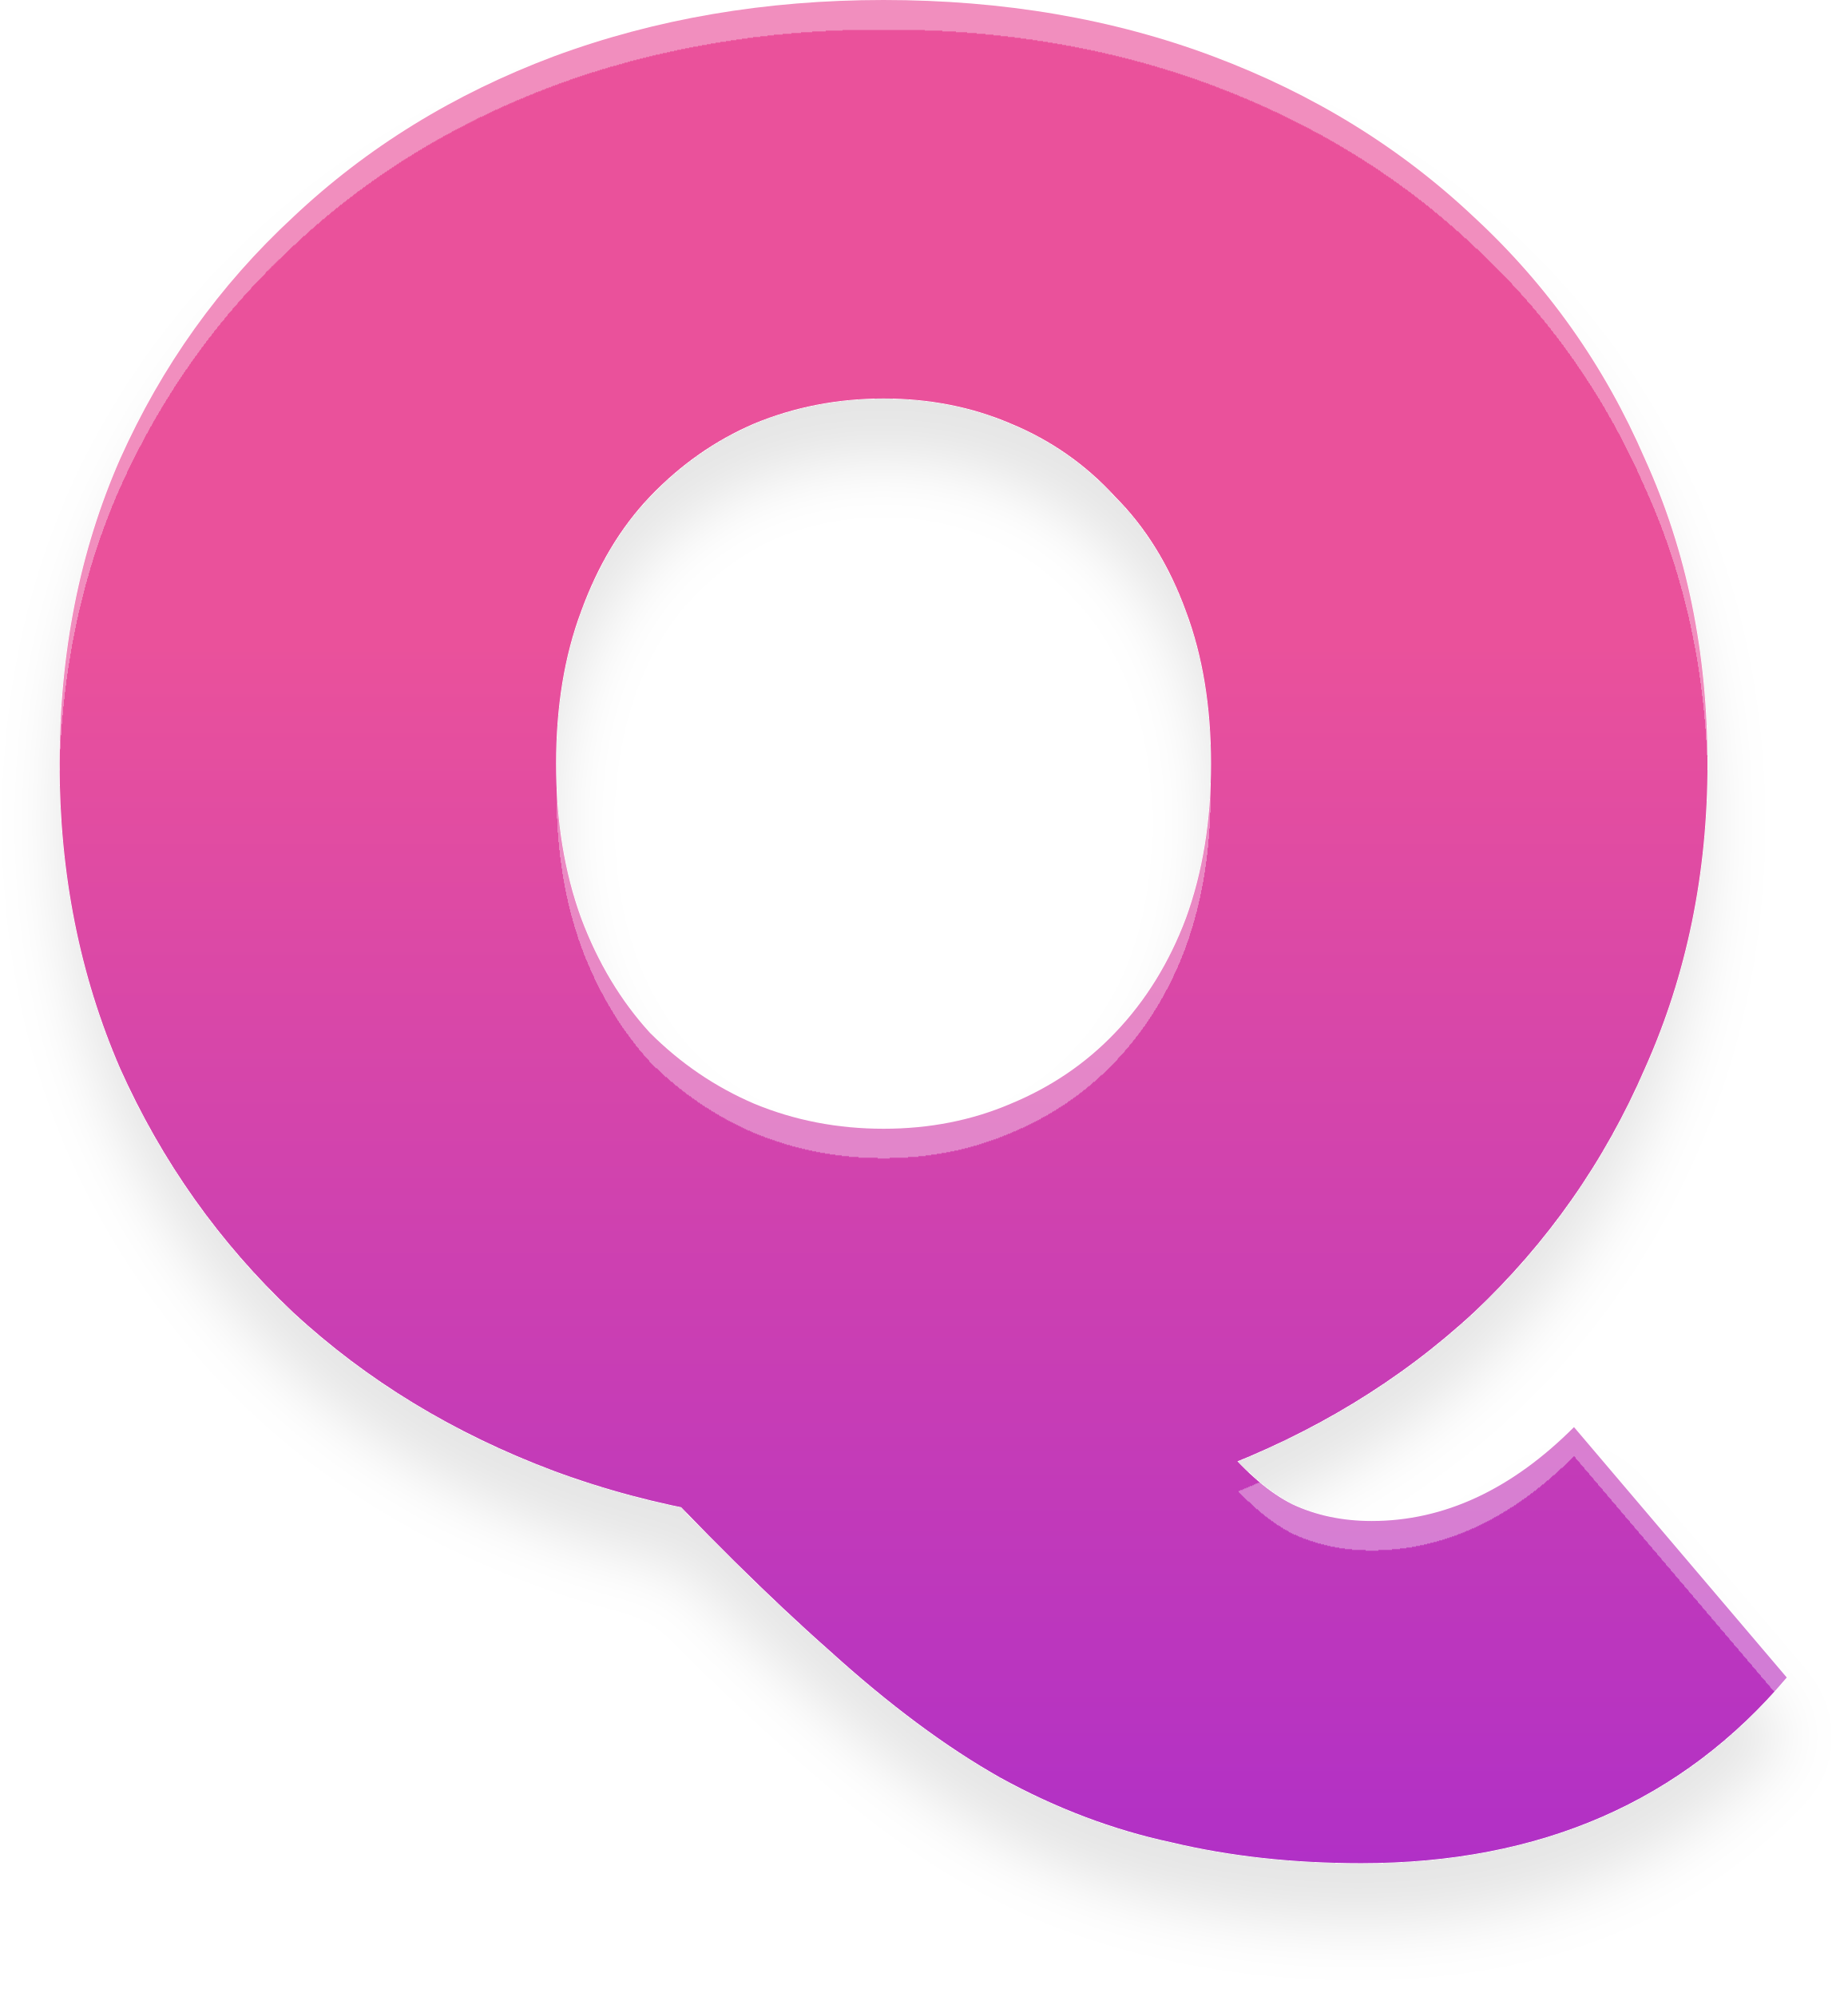
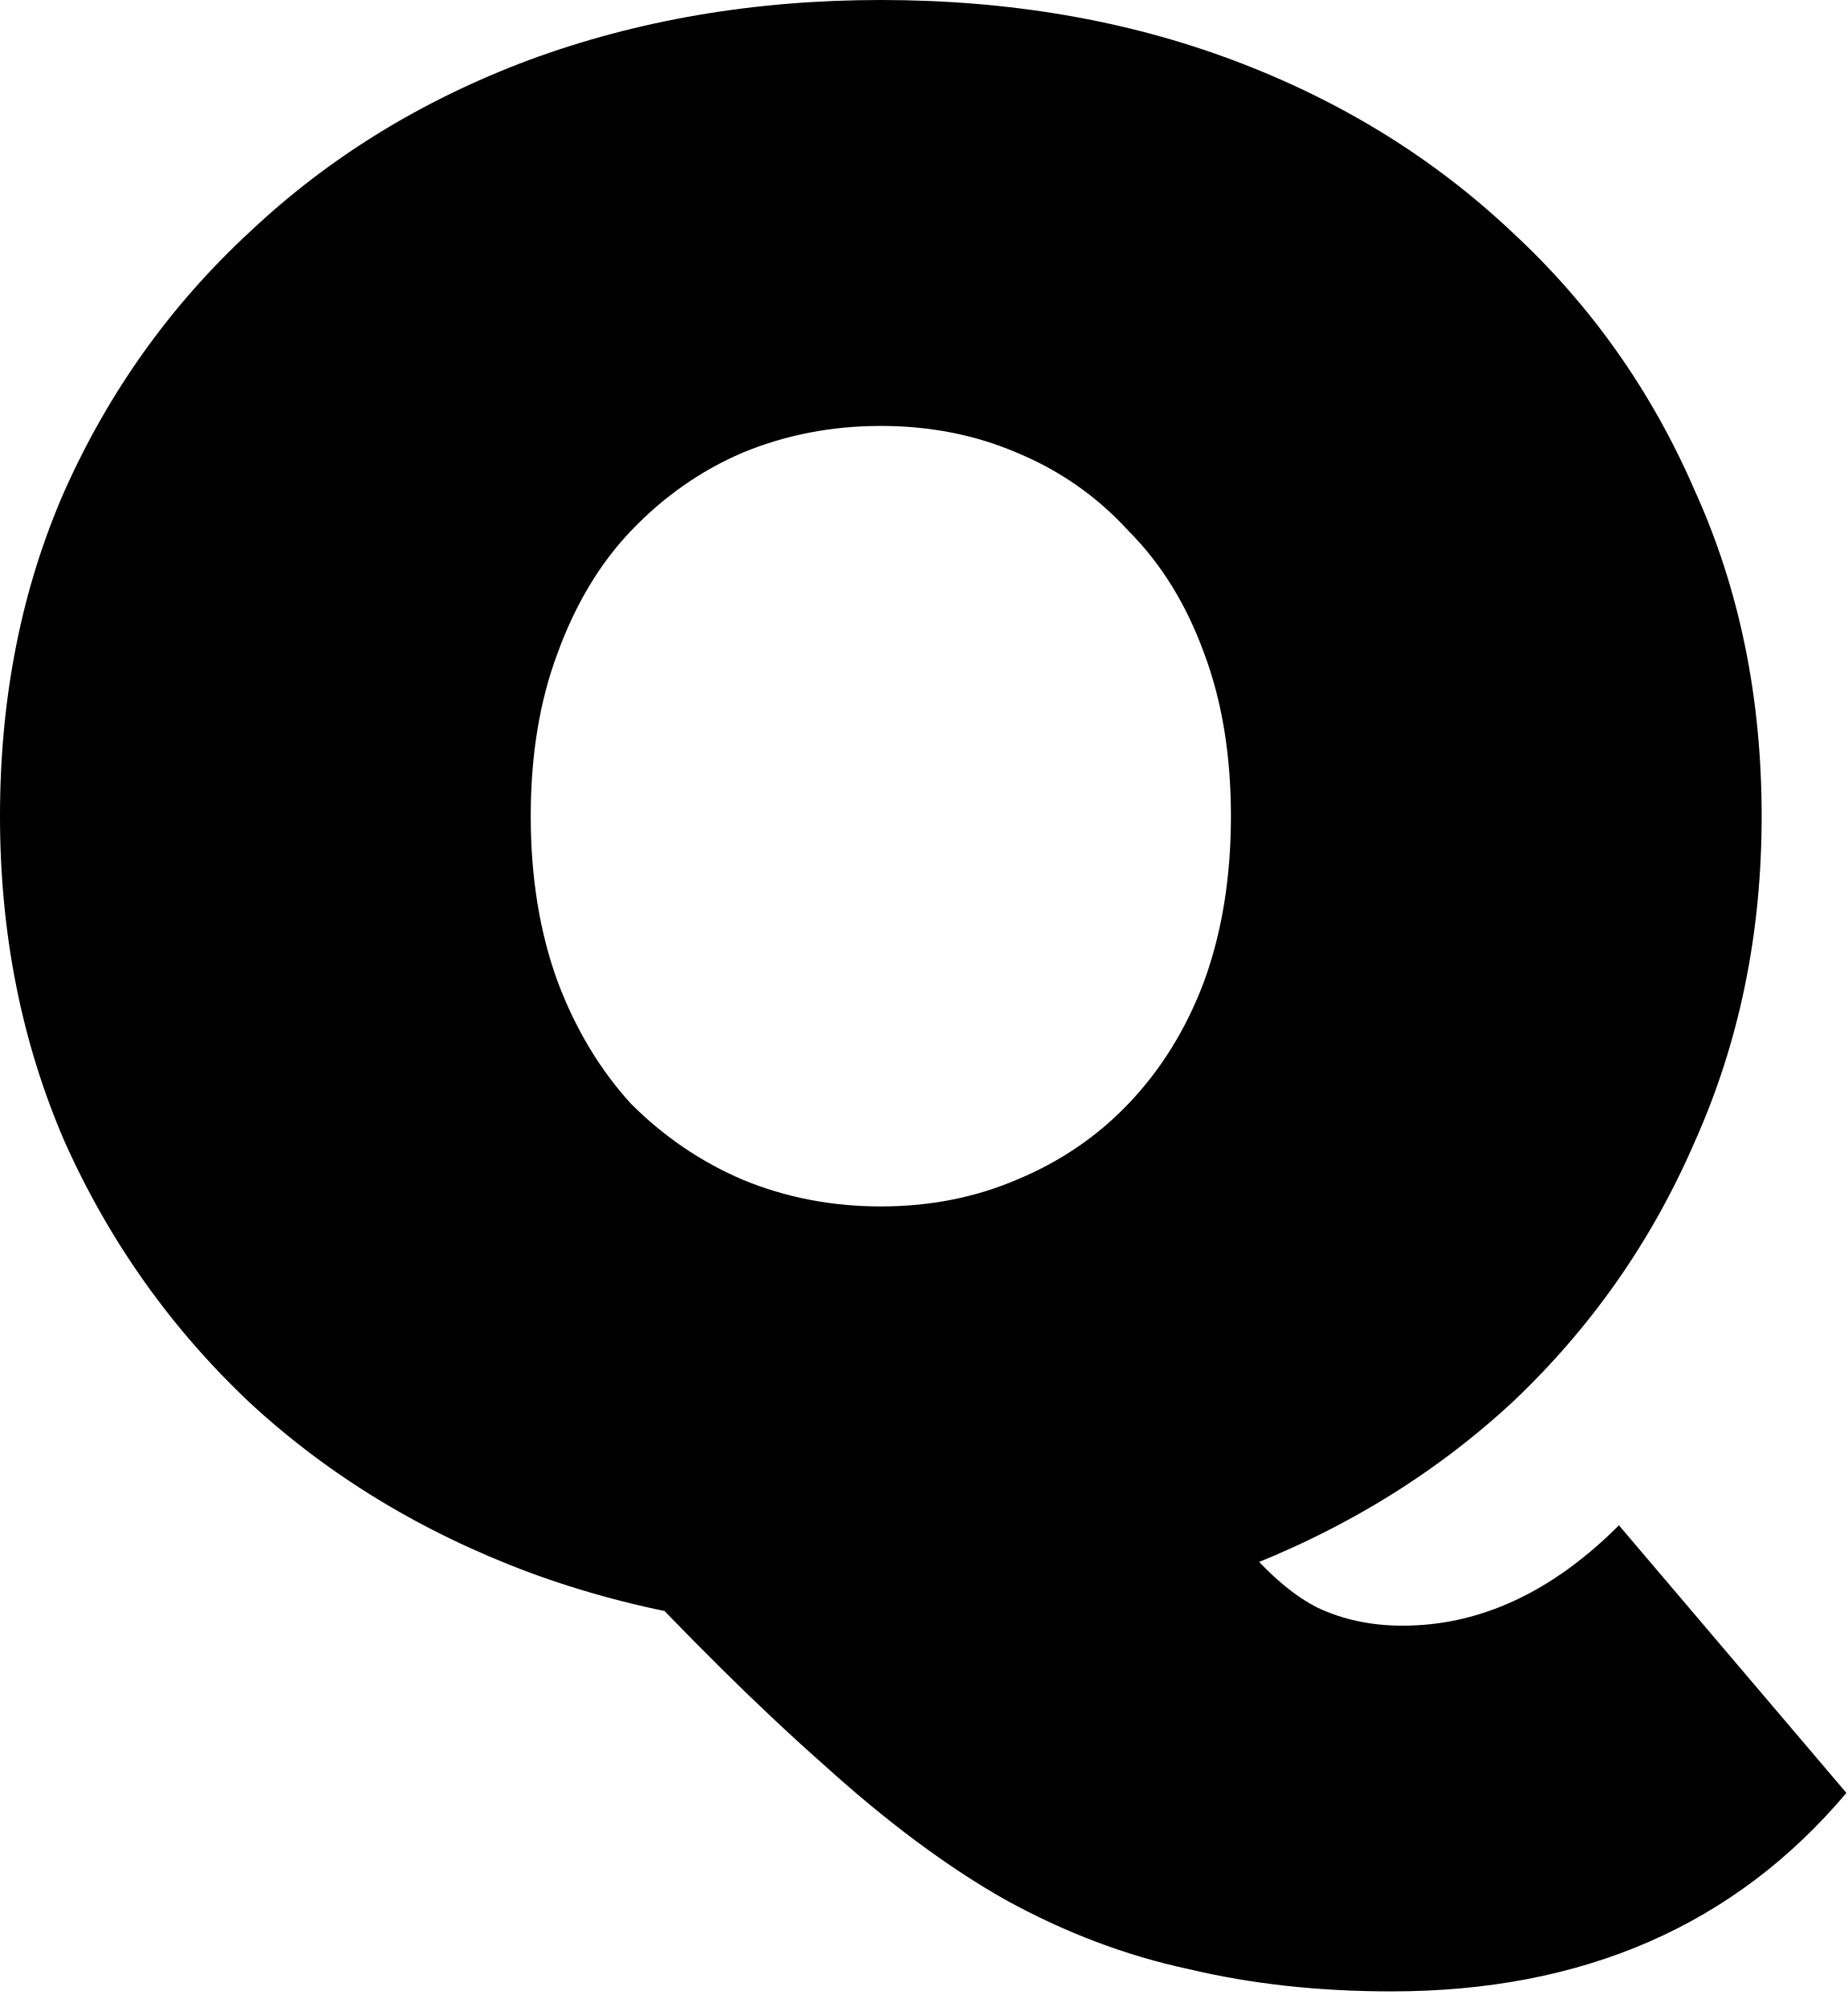
- <svg xmlns="http://www.w3.org/2000/svg" viewBox="0 0 62 67" fill="none">
-   <g filter="url(#filter0_di_917_5)">
-     <path d="M29.65 51.24C25.683 51.24 21.997 50.61 18.59 49.35C15.23 48.09 12.313 46.317 9.84 44.03C7.367 41.697 5.43 38.967 4.03 35.84C2.677 32.713 2 29.307 2 25.62C2 21.887 2.677 18.48 4.03 15.4C5.43 12.273 7.367 9.567 9.84 7.28C12.313 4.947 15.23 3.15 18.59 1.89C21.997 0.63 25.683 0 29.65 0C33.663 0 37.35 0.63 40.71 1.89C44.07 3.15 46.987 4.947 49.46 7.28C51.933 9.567 53.847 12.273 55.2 15.4C56.6 18.48 57.3 21.887 57.3 25.62C57.3 29.307 56.6 32.713 55.2 35.84C53.847 38.967 51.933 41.697 49.46 44.03C46.987 46.317 44.07 48.09 40.71 49.35C37.35 50.61 33.663 51.24 29.65 51.24ZM45.68 62.51C43.393 62.51 41.27 62.277 39.31 61.81C37.35 61.39 35.437 60.667 33.57 59.64C31.75 58.613 29.837 57.19 27.83 55.37C25.823 53.597 23.583 51.38 21.11 48.72L38.19 44.52C39.31 46.247 40.267 47.577 41.06 48.51C41.853 49.443 42.623 50.097 43.37 50.47C44.163 50.843 45.05 51.03 46.03 51.03C48.457 51.03 50.72 49.98 52.82 47.88L59.96 56.28C56.46 60.433 51.7 62.51 45.68 62.51ZM29.65 37.87C31.19 37.87 32.613 37.59 33.92 37.03C35.273 36.47 36.44 35.677 37.42 34.65C38.447 33.577 39.24 32.293 39.8 30.8C40.36 29.26 40.64 27.533 40.64 25.62C40.64 23.707 40.36 22.003 39.8 20.51C39.24 18.97 38.447 17.687 37.42 16.66C36.44 15.587 35.273 14.77 33.92 14.21C32.613 13.65 31.19 13.37 29.65 13.37C28.11 13.37 26.663 13.65 25.31 14.21C24.003 14.77 22.837 15.587 21.81 16.66C20.83 17.687 20.06 18.97 19.5 20.51C18.94 22.003 18.66 23.707 18.66 25.62C18.66 27.533 18.94 29.26 19.5 30.8C20.06 32.293 20.83 33.577 21.81 34.65C22.837 35.677 24.003 36.47 25.31 37.03C26.663 37.59 28.11 37.87 29.65 37.87Z" fill="url(#paint0_linear_917_5)" />
-   </g>
-   <defs>
-     <filter id="filter0_di_917_5" x="0" y="0" width="61.96" height="66.51" filterUnits="userSpaceOnUse" color-interpolation-filters="sRGB">
-       <feFlood flood-opacity="0" result="BackgroundImageFix" />
-       <feColorMatrix in="SourceAlpha" type="matrix" values="0 0 0 0 0 0 0 0 0 0 0 0 0 0 0 0 0 0 127 0" result="hardAlpha" />
-       <feOffset dy="2" />
-       <feGaussianBlur stdDeviation="1" />
-       <feComposite in2="hardAlpha" operator="out" />
-       <feColorMatrix type="matrix" values="0 0 0 0 0 0 0 0 0 0 0 0 0 0 0 0 0 0 0.1 0" />
-       <feBlend mode="normal" in2="BackgroundImageFix" result="effect1_dropShadow_917_5" />
-       <feBlend mode="normal" in="SourceGraphic" in2="effect1_dropShadow_917_5" result="shape" />
-       <feColorMatrix in="SourceAlpha" type="matrix" values="0 0 0 0 0 0 0 0 0 0 0 0 0 0 0 0 0 0 127 0" result="hardAlpha" />
-       <feOffset dy="1" />
-       <feComposite in2="hardAlpha" operator="arithmetic" k2="-1" k3="1" />
-       <feColorMatrix type="matrix" values="0 0 0 0 1 0 0 0 0 1 0 0 0 0 1 0 0 0 0.35 0" />
-       <feBlend mode="normal" in2="shape" result="effect2_innerShadow_917_5" />
-     </filter>
-     <linearGradient id="paint0_linear_917_5" x1="30.98" y1="0" x2="30.98" y2="62.51" gradientUnits="userSpaceOnUse">
-       <stop offset="0.344" stop-color="#EA519B" />
-       <stop offset="1" stop-color="#B130C6" />
-     </linearGradient>
-   </defs>
+ <svg xmlns="http://www.w3.org/2000/svg" viewBox="0 0 58 63" fill="none">
+   <path d="M27.65 51.24C23.683 51.24 19.997 50.61 16.59 49.35C13.23 48.09 10.313 46.317 7.84 44.03C5.367 41.697 3.43 38.967 2.03 35.84C0.677 32.713 0 29.307 0 25.62C0 21.887 0.677 18.48 2.03 15.4C3.43 12.273 5.367 9.567 7.84 7.28C10.313 4.947 13.23 3.15 16.59 1.89C19.997 0.63 23.683 0 27.65 0C31.663 0 35.35 0.63 38.71 1.89C42.07 3.15 44.987 4.947 47.46 7.28C49.933 9.567 51.847 12.273 53.2 15.4C54.6 18.48 55.3 21.887 55.3 25.62C55.3 29.307 54.6 32.713 53.2 35.84C51.847 38.967 49.933 41.697 47.46 44.03C44.987 46.317 42.07 48.09 38.71 49.35C35.35 50.61 31.663 51.24 27.65 51.24ZM43.68 62.51C41.393 62.51 39.27 62.277 37.31 61.81C35.35 61.39 33.437 60.667 31.57 59.64C29.75 58.613 27.837 57.19 25.83 55.37C23.823 53.597 21.583 51.38 19.11 48.72L36.19 44.52C37.31 46.247 38.267 47.577 39.06 48.51C39.853 49.443 40.623 50.097 41.37 50.47C42.163 50.843 43.05 51.03 44.03 51.03C46.457 51.03 48.72 49.98 50.82 47.88L57.96 56.28C54.46 60.433 49.7 62.51 43.68 62.51ZM27.65 37.87C29.19 37.87 30.613 37.59 31.92 37.03C33.273 36.47 34.44 35.677 35.42 34.65C36.447 33.577 37.24 32.293 37.8 30.8C38.36 29.26 38.64 27.533 38.64 25.62C38.64 23.707 38.36 22.003 37.8 20.51C37.24 18.97 36.447 17.687 35.42 16.66C34.44 15.587 33.273 14.77 31.92 14.21C30.613 13.65 29.19 13.37 27.65 13.37C26.11 13.37 24.663 13.65 23.31 14.21C22.003 14.77 20.837 15.587 19.81 16.66C18.83 17.687 18.06 18.97 17.5 20.51C16.94 22.003 16.66 23.707 16.66 25.62C16.66 27.533 16.94 29.26 17.5 30.8C18.06 32.293 18.83 33.577 19.81 34.65C20.837 35.677 22.003 36.47 23.31 37.03C24.663 37.59 26.11 37.87 27.65 37.87Z" fill="currentColor" />
</svg>
